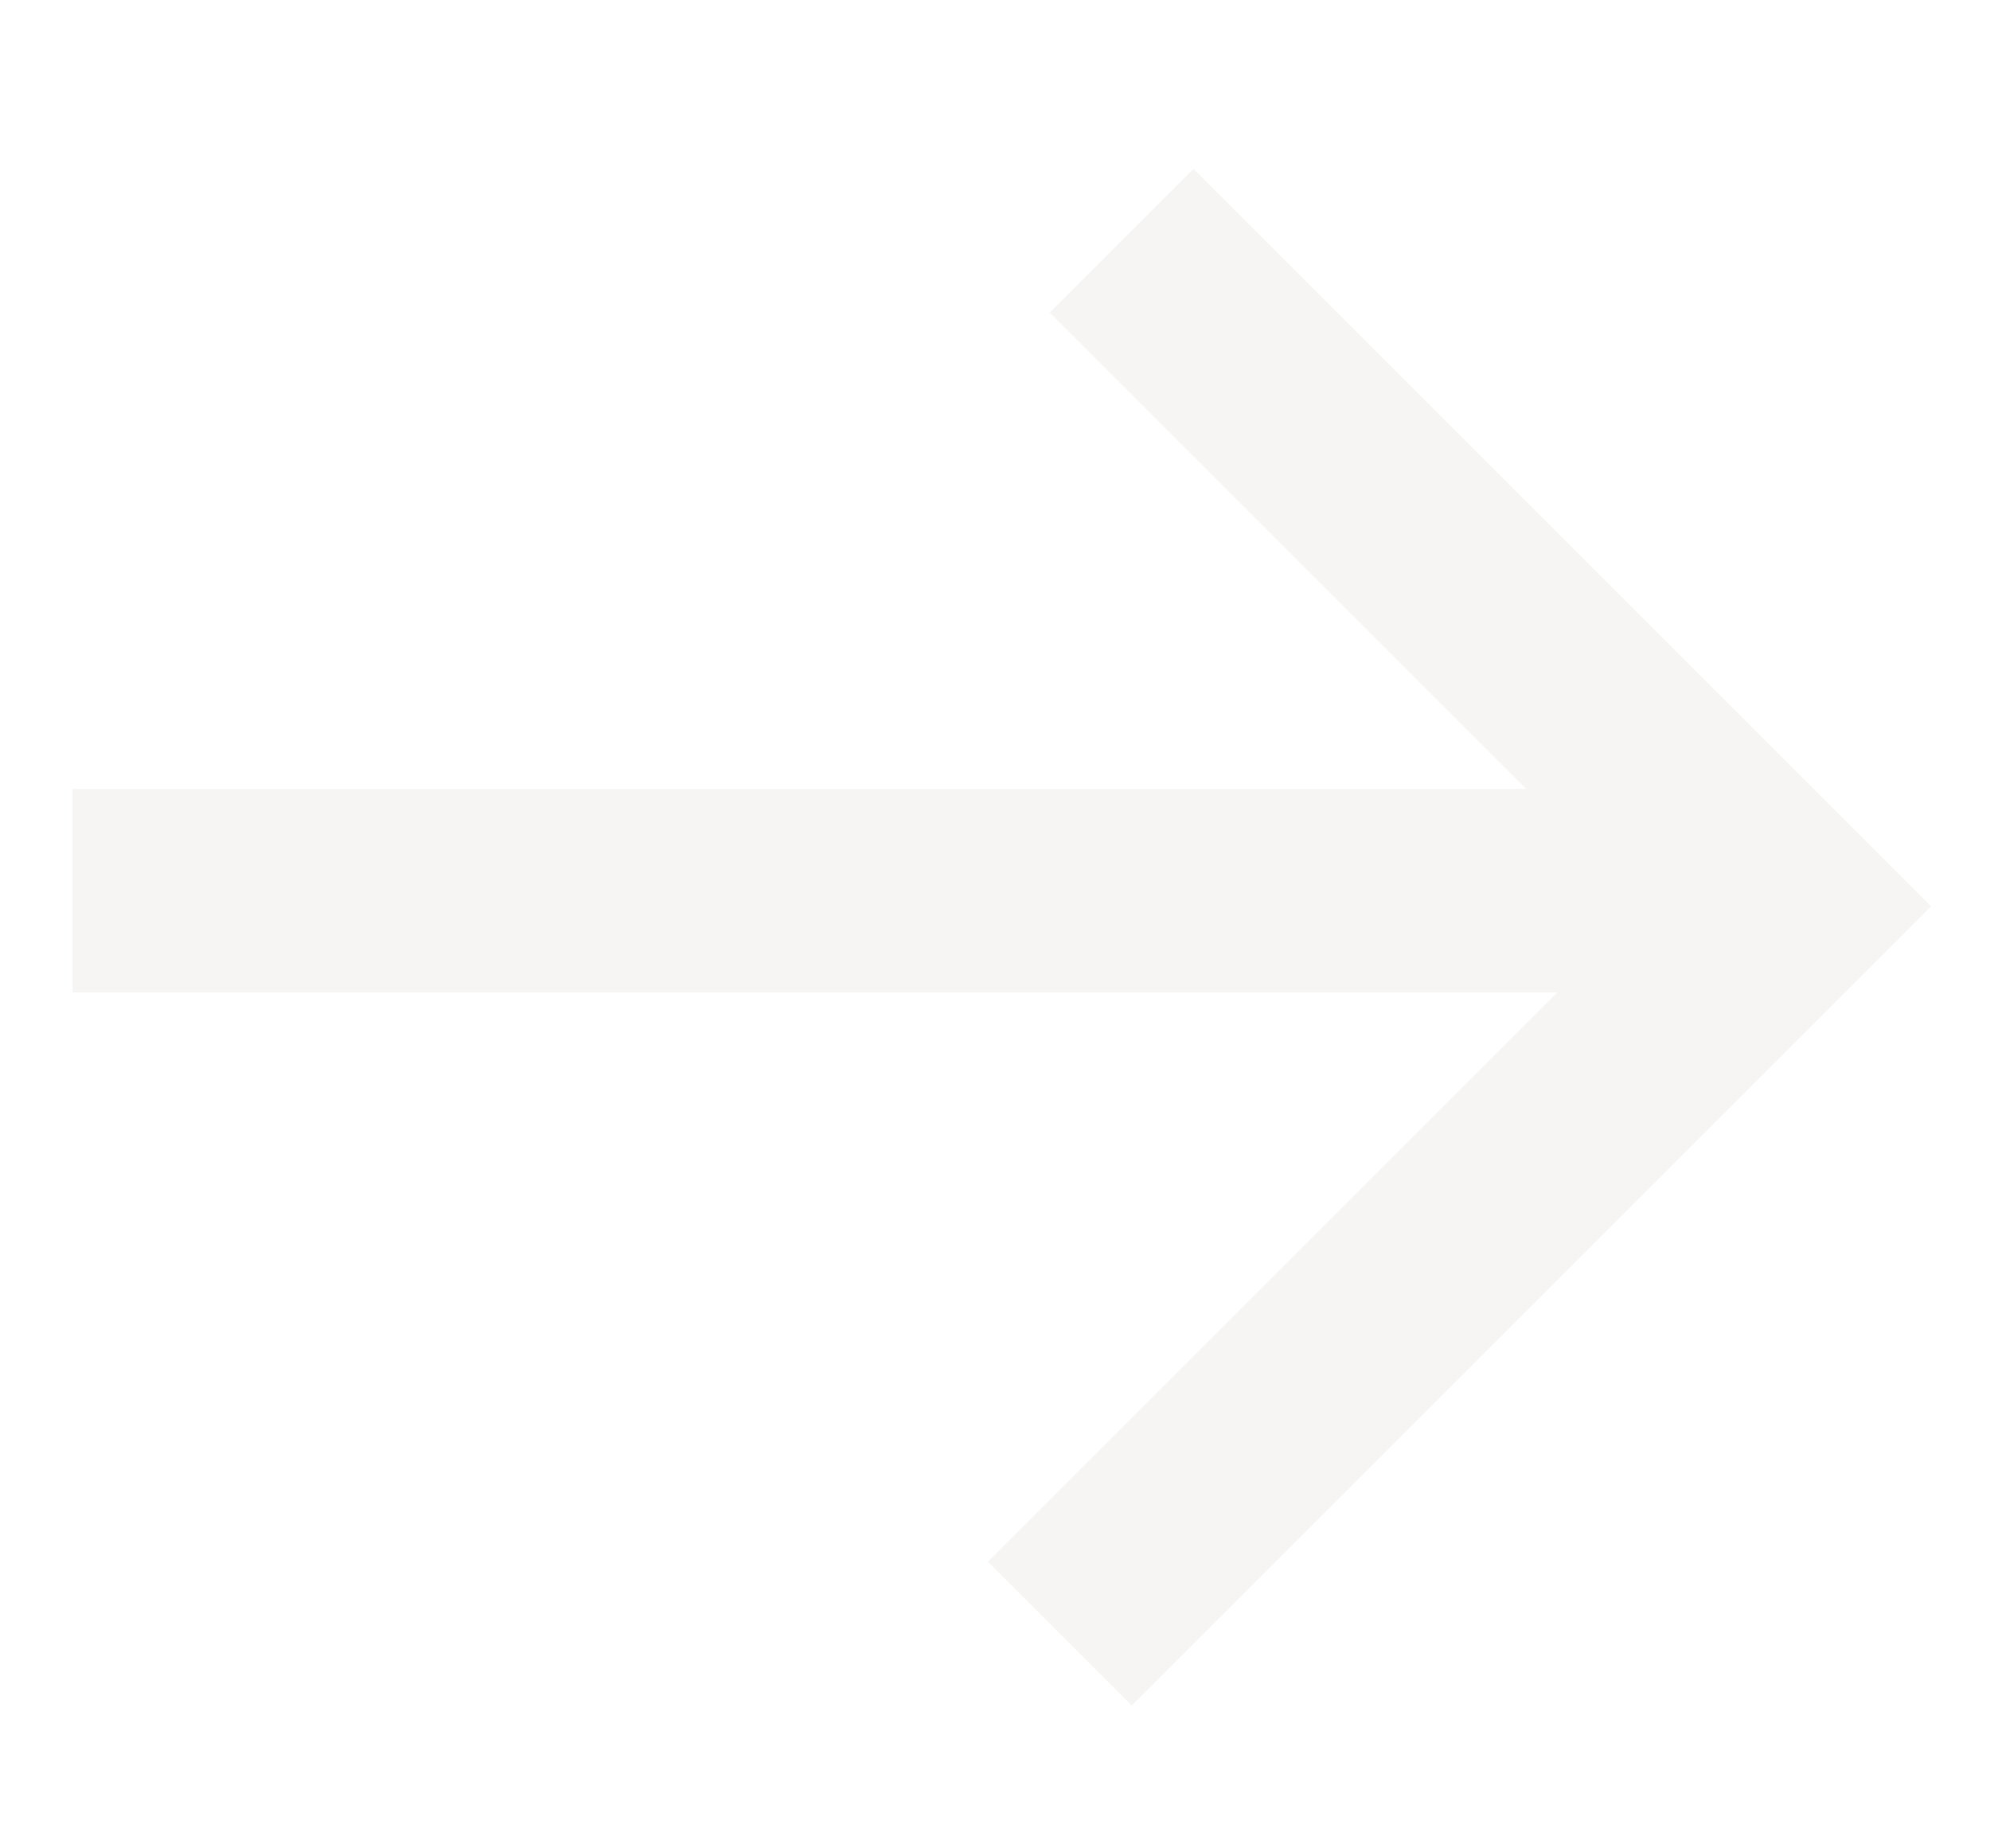
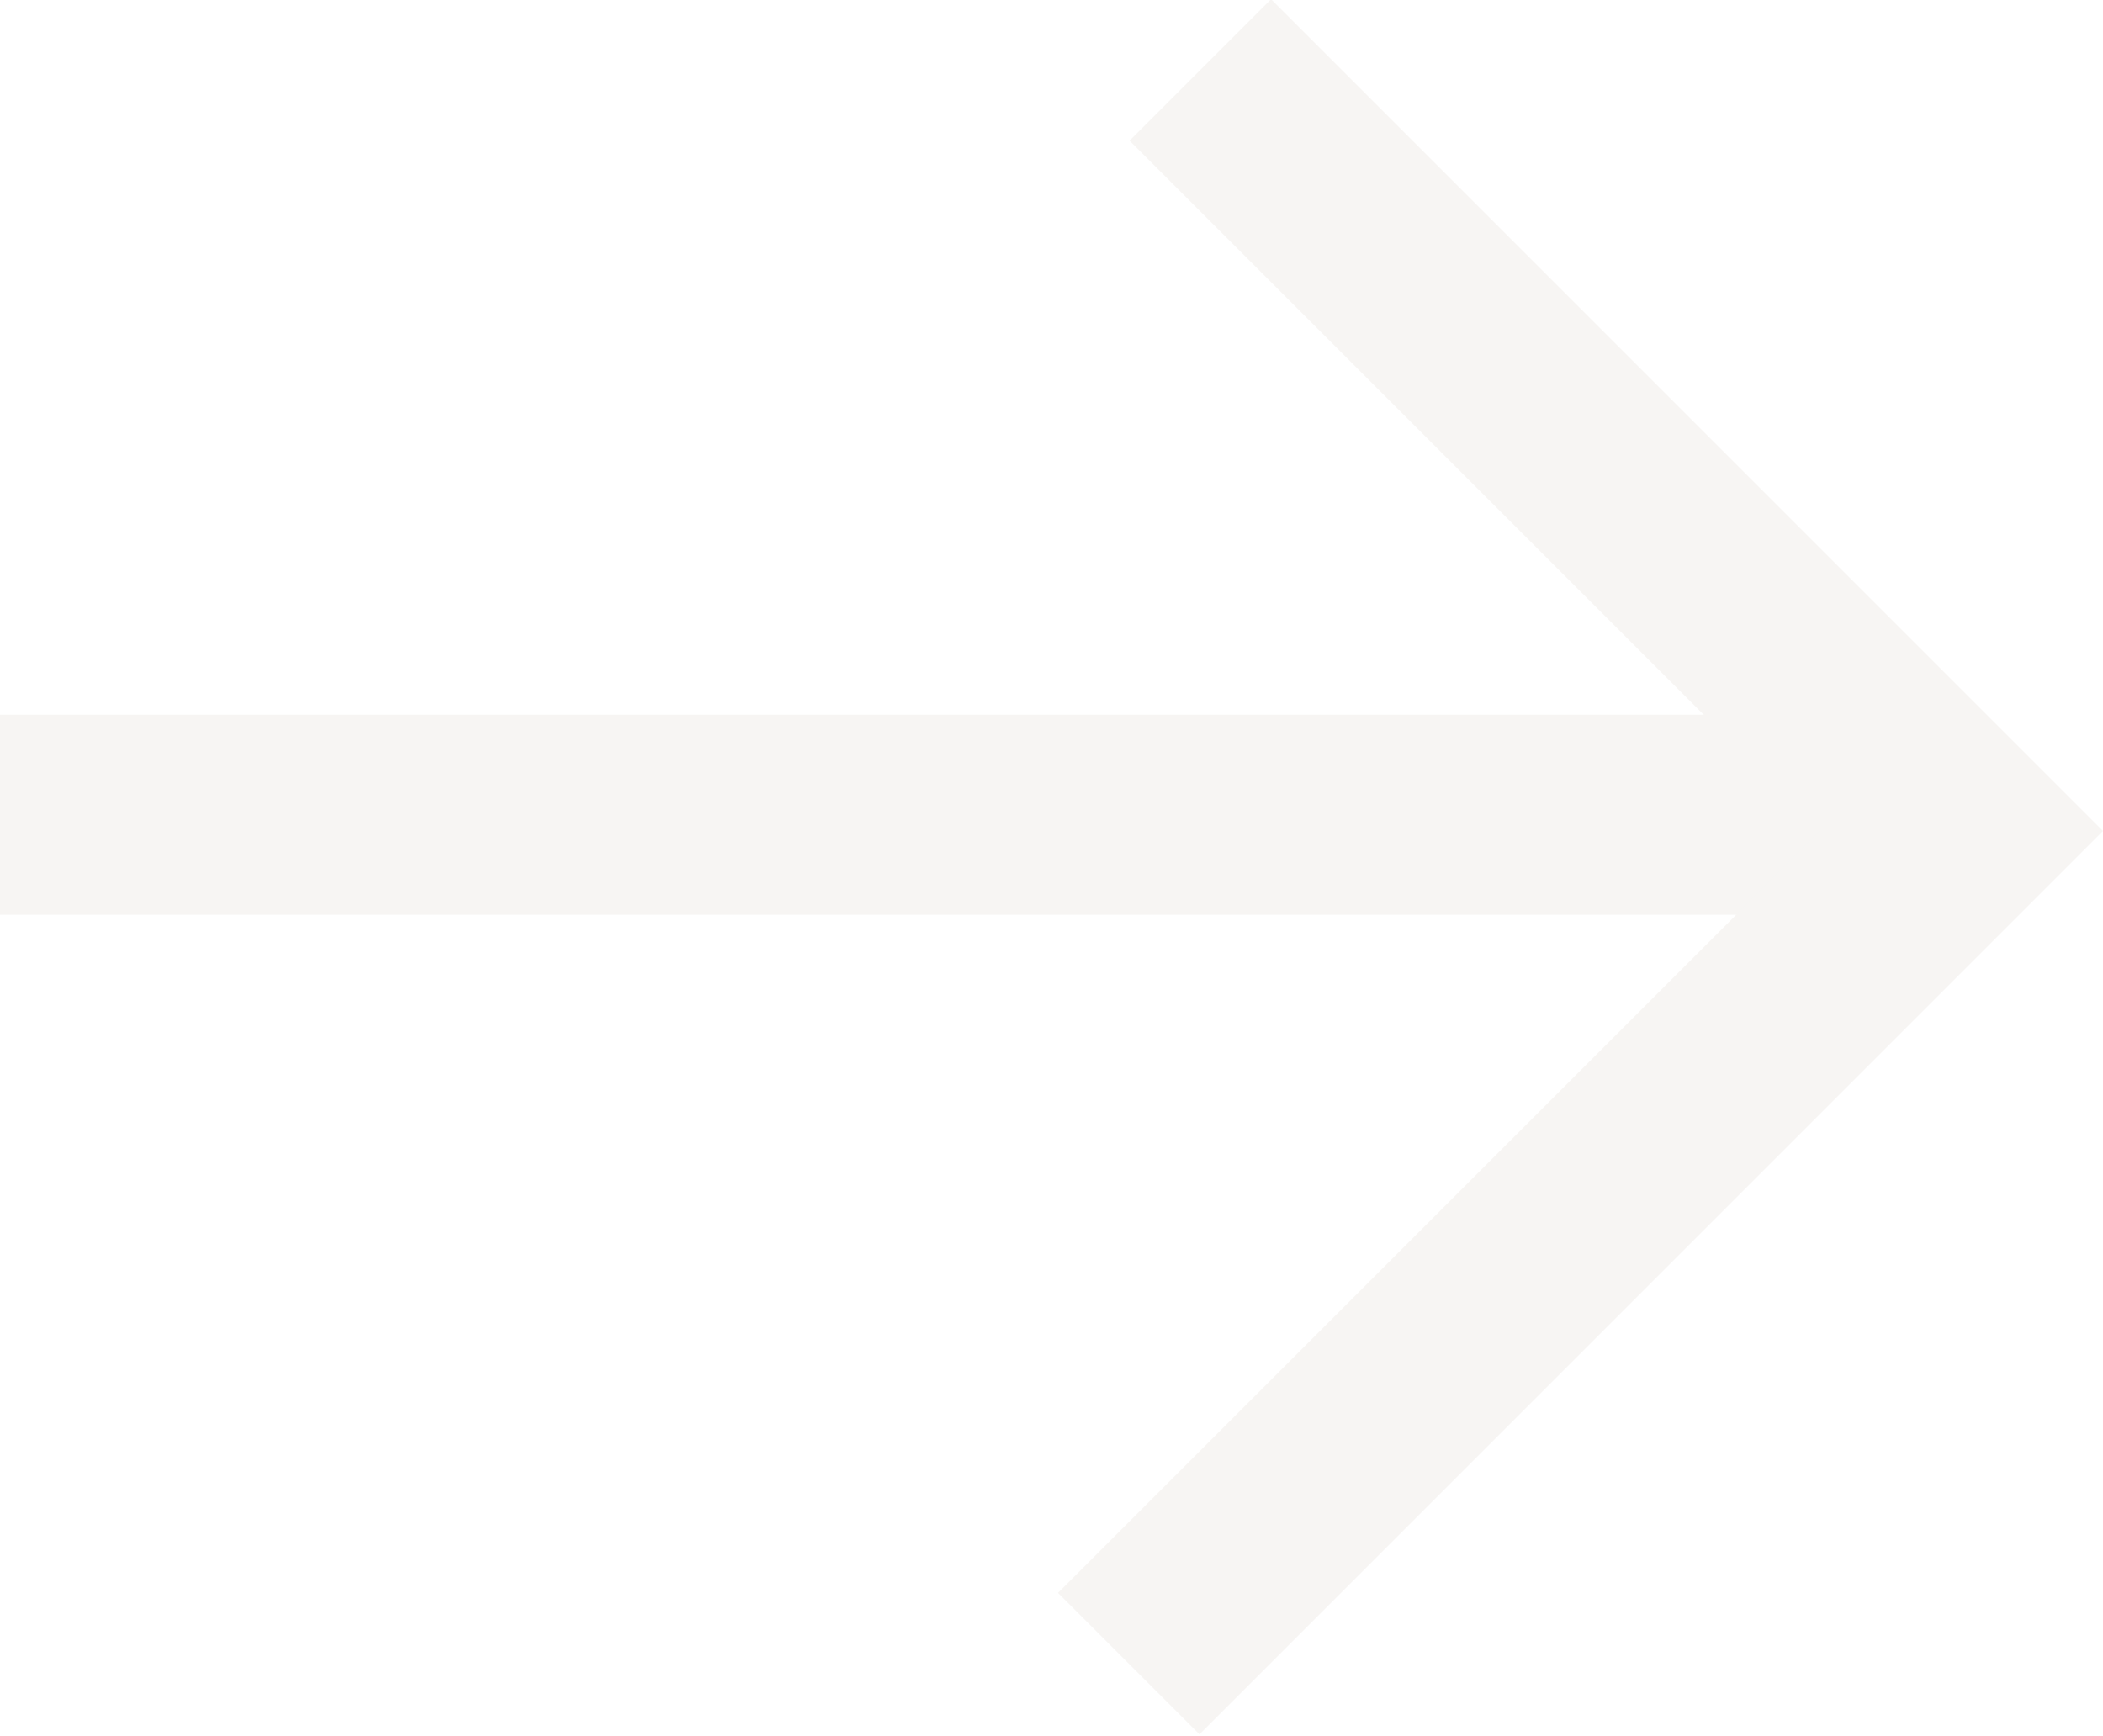
- <svg xmlns="http://www.w3.org/2000/svg" width="14" height="13" viewBox="0 0 14 13" fill="none">
-   <path d="M0.51 6.267L12.408 6.267" stroke="#F7F5F3" stroke-width="1.431" />
-   <path d="M7.891 1.694L12.574 6.377L7.456 11.495" stroke="#F7F5F3" stroke-width="1.431" />
+ <svg xmlns="http://www.w3.org/2000/svg" id="Layer_1" viewBox="0 0 12.93 10.67">
+   <path d="M0,5.01H11.9" fill="none" stroke="#f7f5f3" stroke-width="1.23" />
+   <path d="M7.38,.43l4.68,4.68-5.12,5.12" fill="none" stroke="#f7f5f3" stroke-width="1.23" />
</svg>
